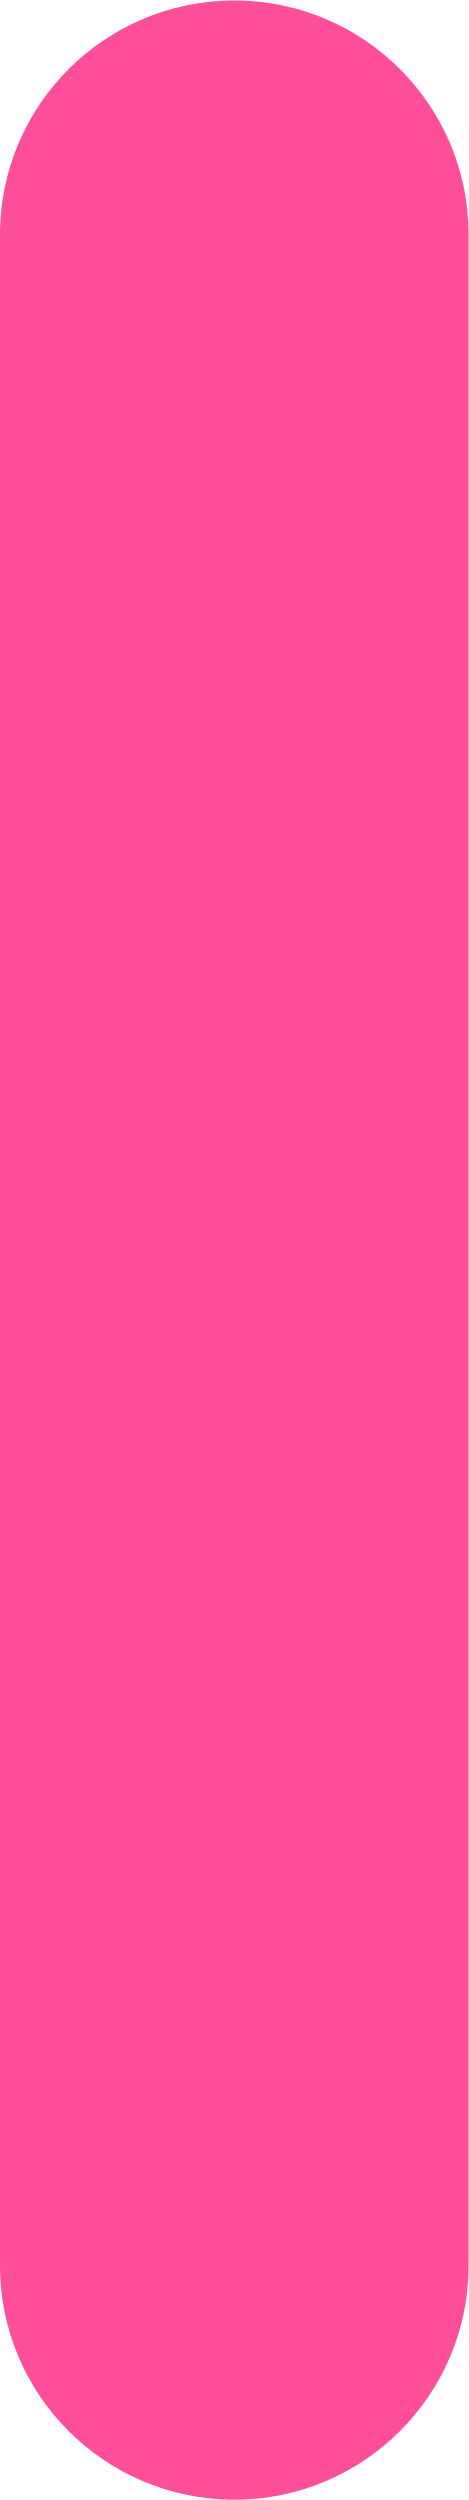
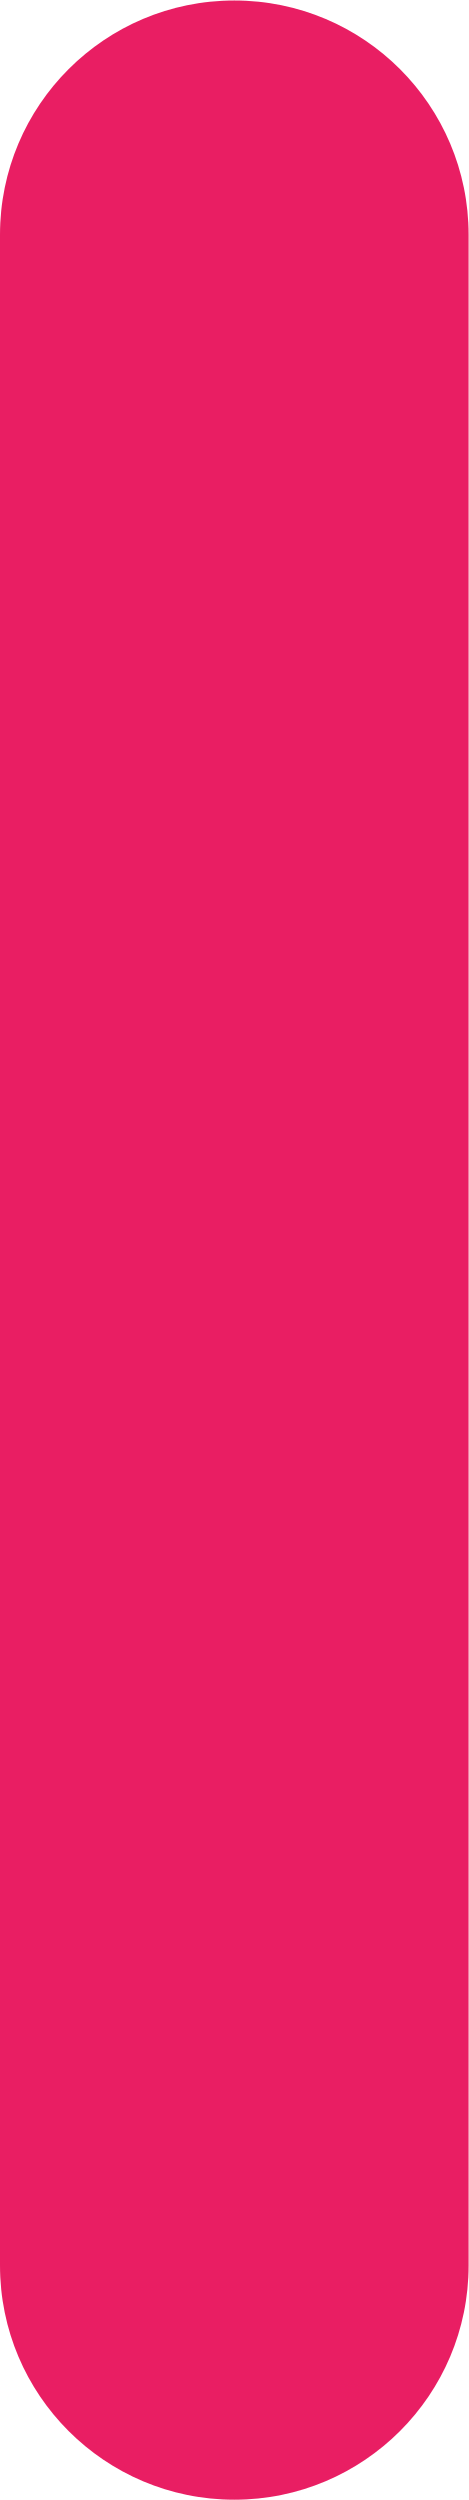
<svg xmlns="http://www.w3.org/2000/svg" xmlns:xlink="http://www.w3.org/1999/xlink" width="3" height="16" viewBox="0 0 0.794 4.233" version="1.1" id="svg1039">
  <defs id="defs1036">
    <linearGradient xlink:href="#color-primary-dark" id="linearGradient1478" x1="115" y1="90" x2="118" y2="90" gradientUnits="userSpaceOnUse" />
    <linearGradient id="color-primary-dark">
-       <stop stop-color="#FF4F9A" offset="1" id="stop14" />
+       <stop stop-color="#E91E63" offset="1" id="stop14" />
    </linearGradient>
  </defs>
  <g id="layer1">
    <g id="selected-line" transform="matrix(0.2645833,0,0,0.2645833,-30.42708,-21.69583)">
-       <rect width="3" height="16" rx="1.5" ry="1.5" fill="#FF4F9A" stroke-linecap="round" stroke-linejoin="round" id="rect2" x="115" y="82" style="fill:url(#linearGradient1478);fill-opacity:1" />
+       <rect width="3" height="16" rx="1.5" ry="1.5" fill="#e91e63" stroke-linecap="round" stroke-linejoin="round" id="rect2" x="115" y="82" style="fill:url(#linearGradient1478);fill-opacity:1" />
    </g>
  </g>
</svg>
